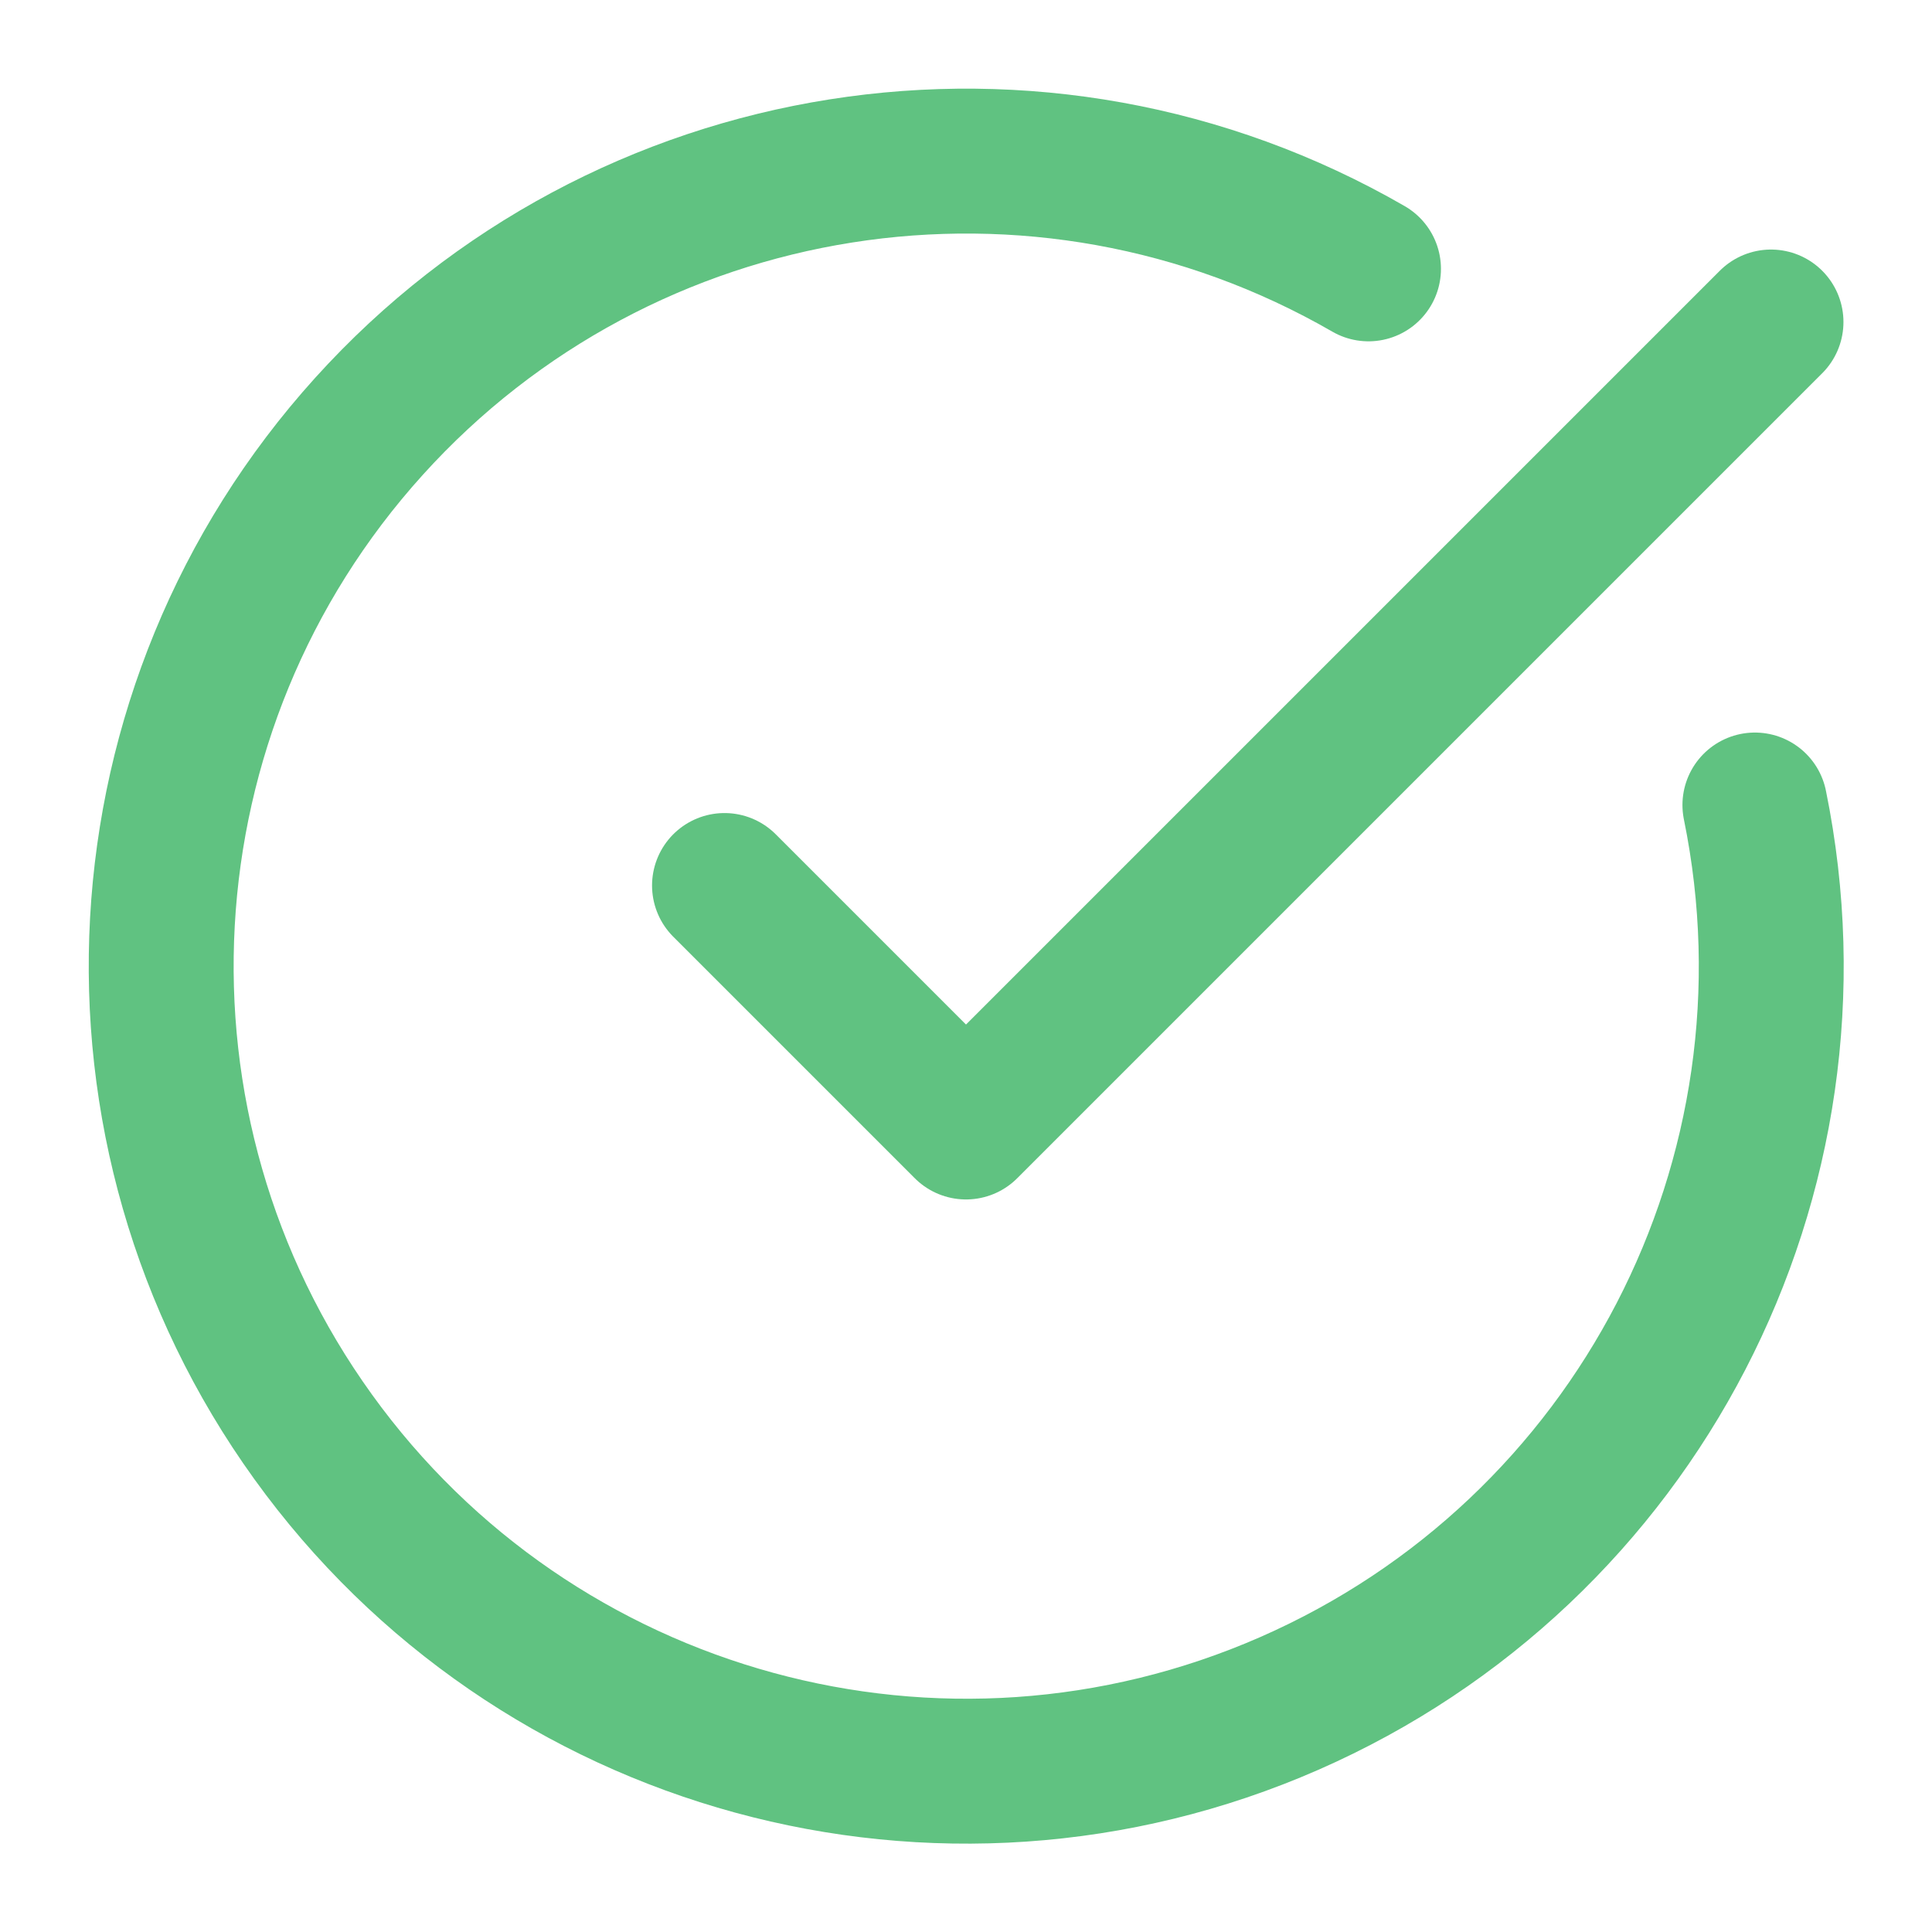
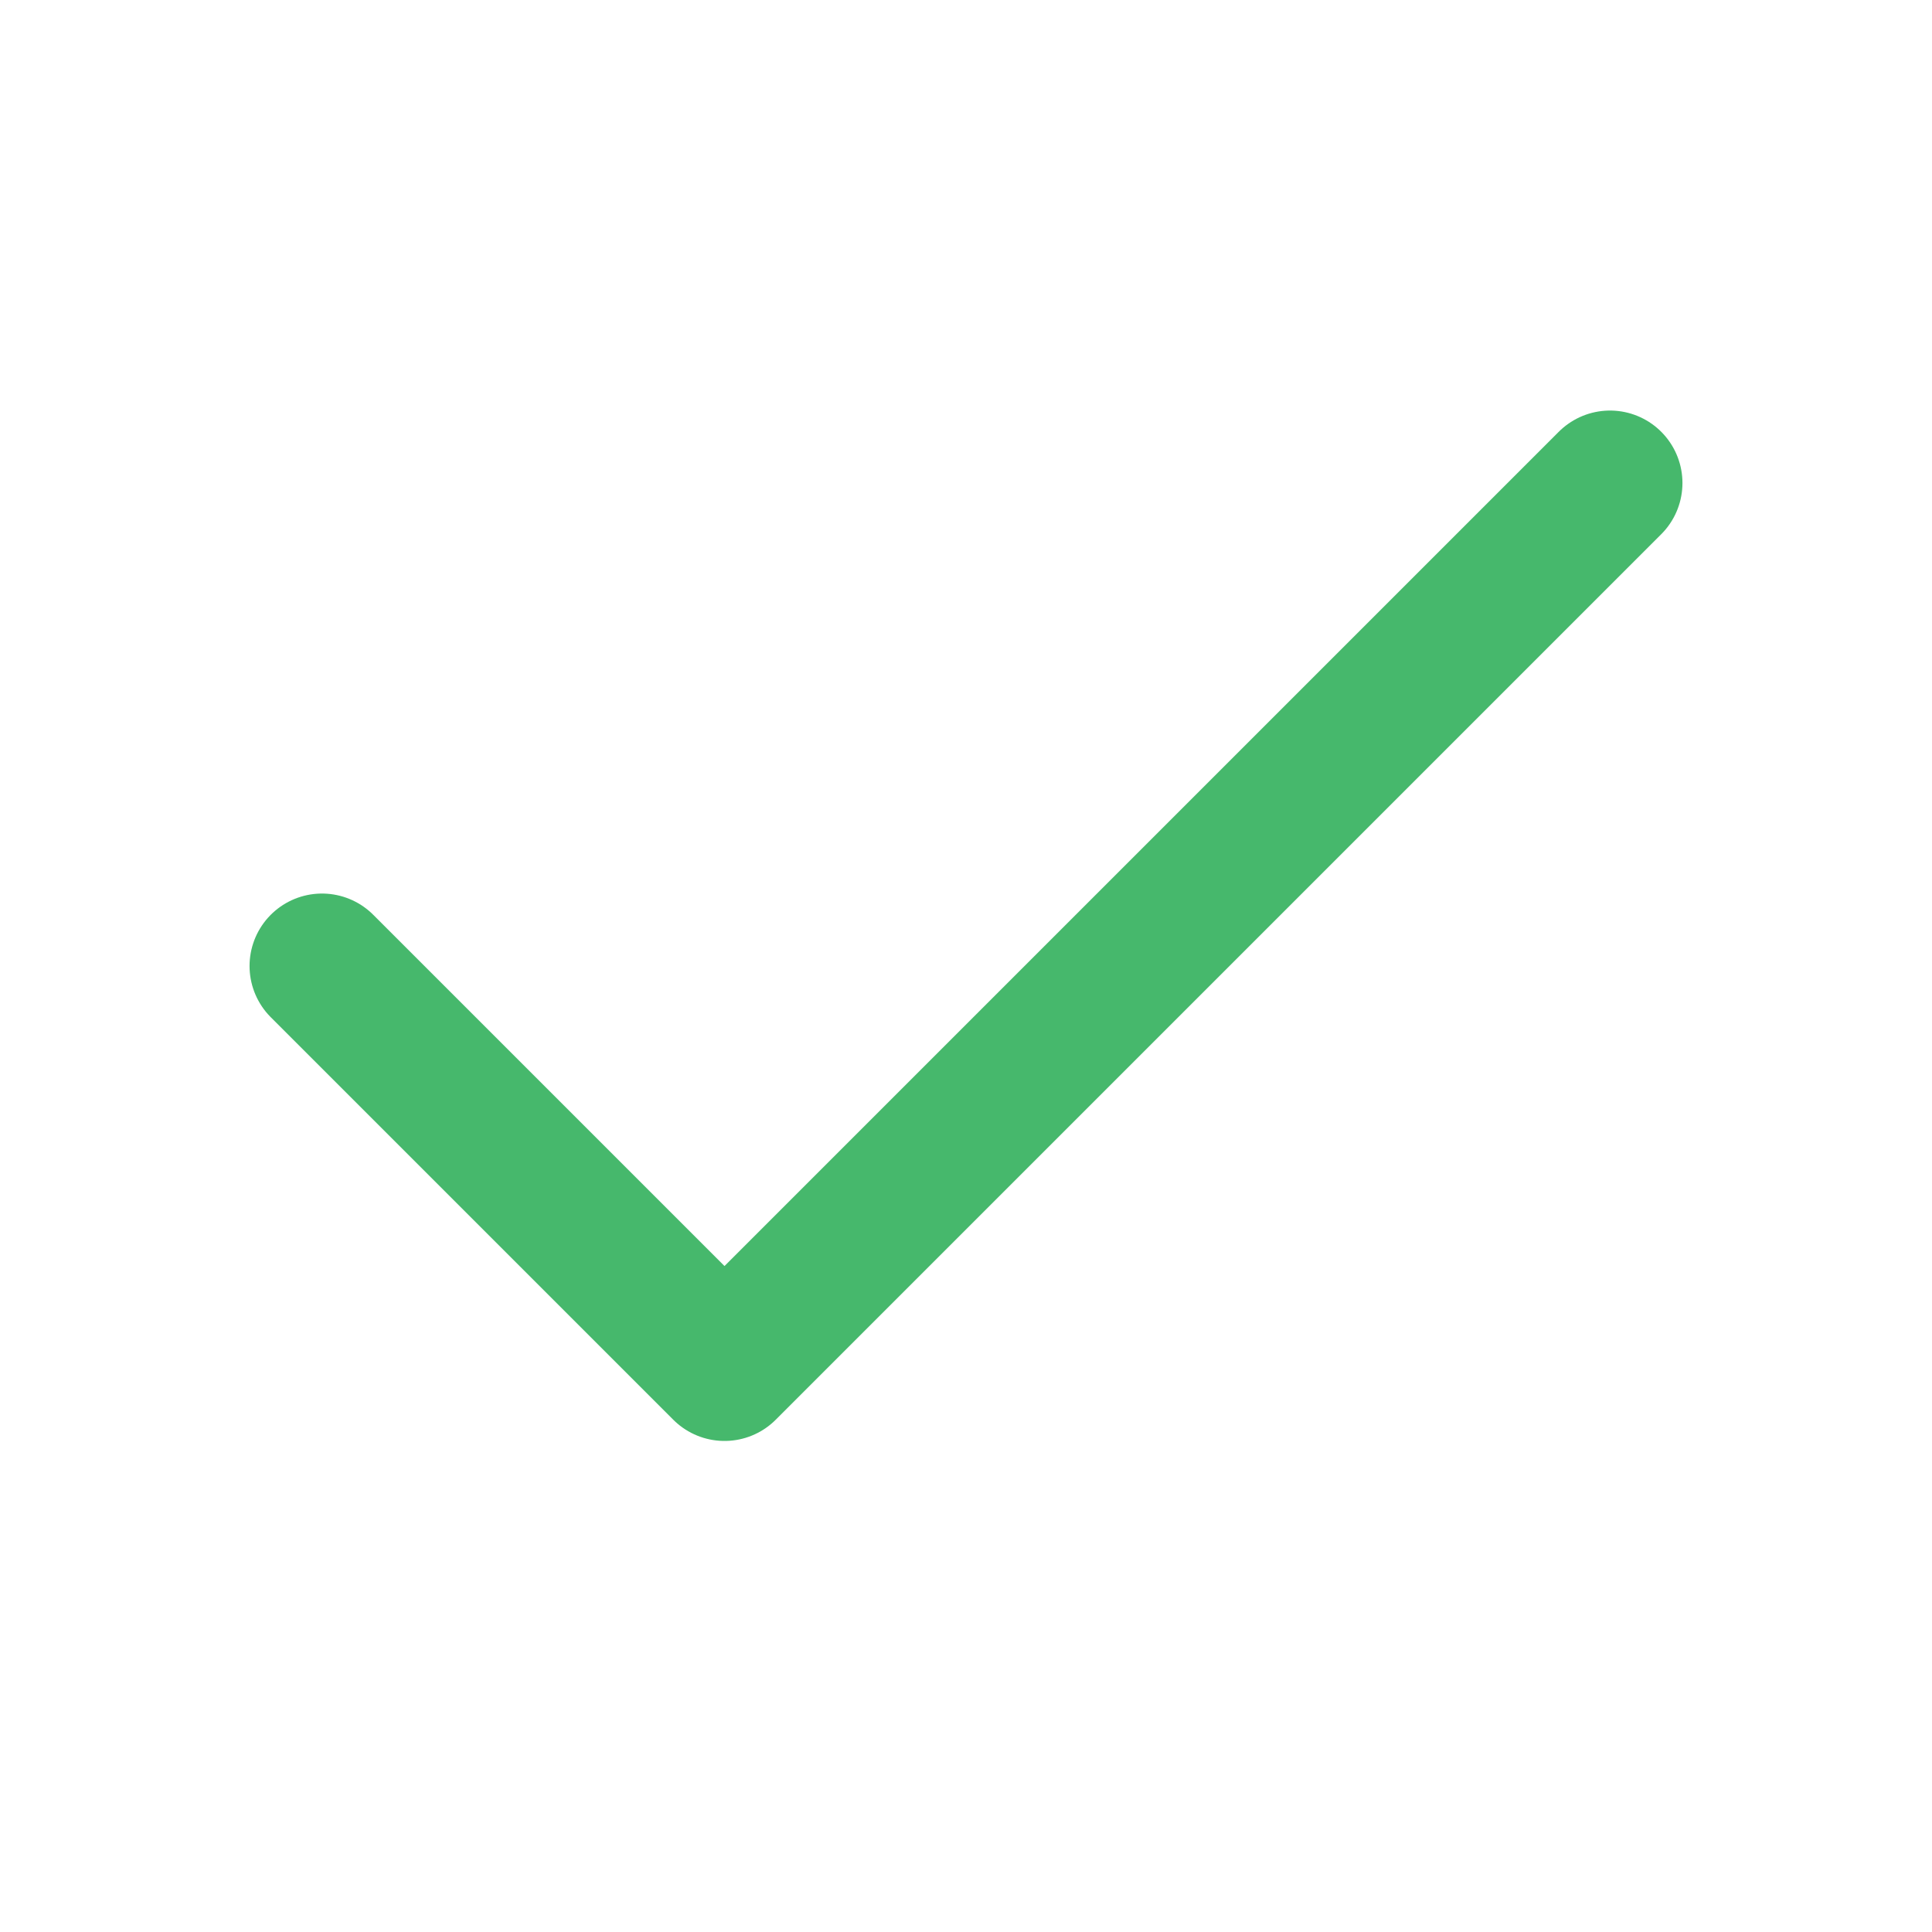
- <svg xmlns="http://www.w3.org/2000/svg" width="34" height="34" viewBox="0 0 24 24" fill="none" stroke="#60C281" stroke-width="1.8" stroke-linecap="round" stroke-linejoin="round">
-   <path d="M21.8 10A10 10 0 1 1 17 3.34" />
-   <path d="M9 11l3 3L22 4" />
+ <svg xmlns="http://www.w3.org/2000/svg" width="34" height="34" viewBox="0 0 24 24" fill="none" stroke="#46B86C" stroke-width="1.8" stroke-linecap="round" stroke-linejoin="round">
+   <path d="M20 6L9 17l-5-5" />
</svg>
